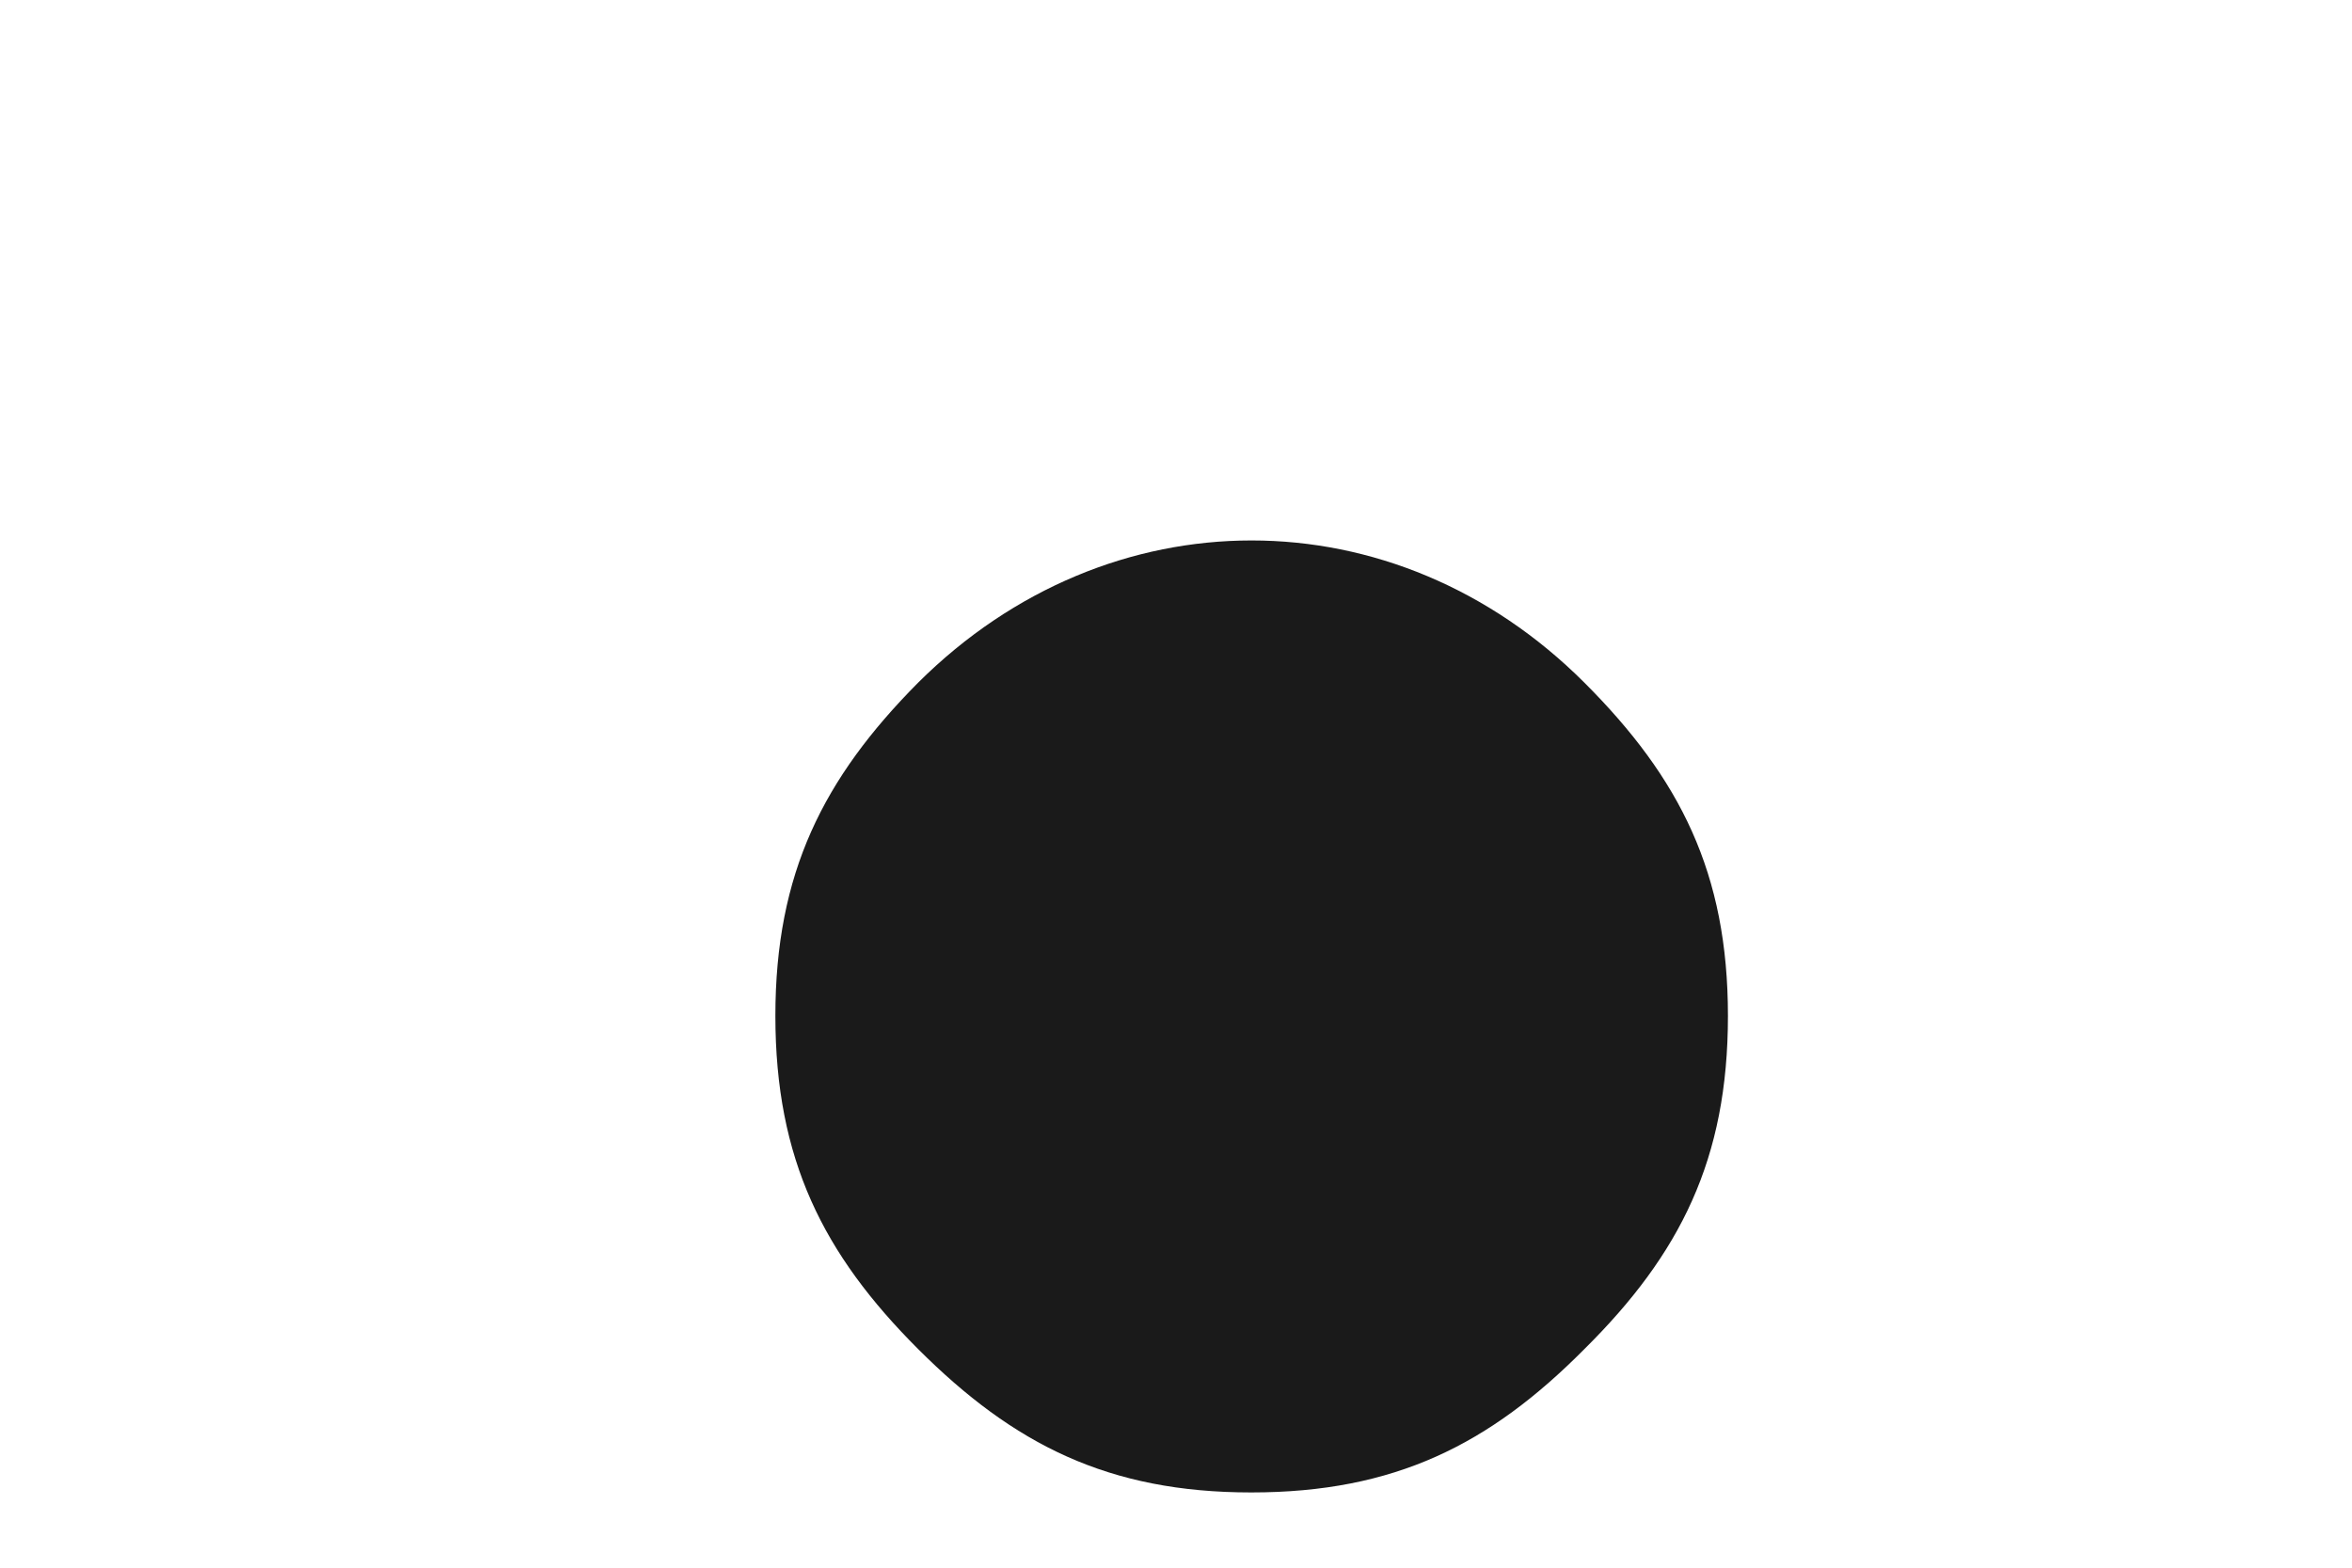
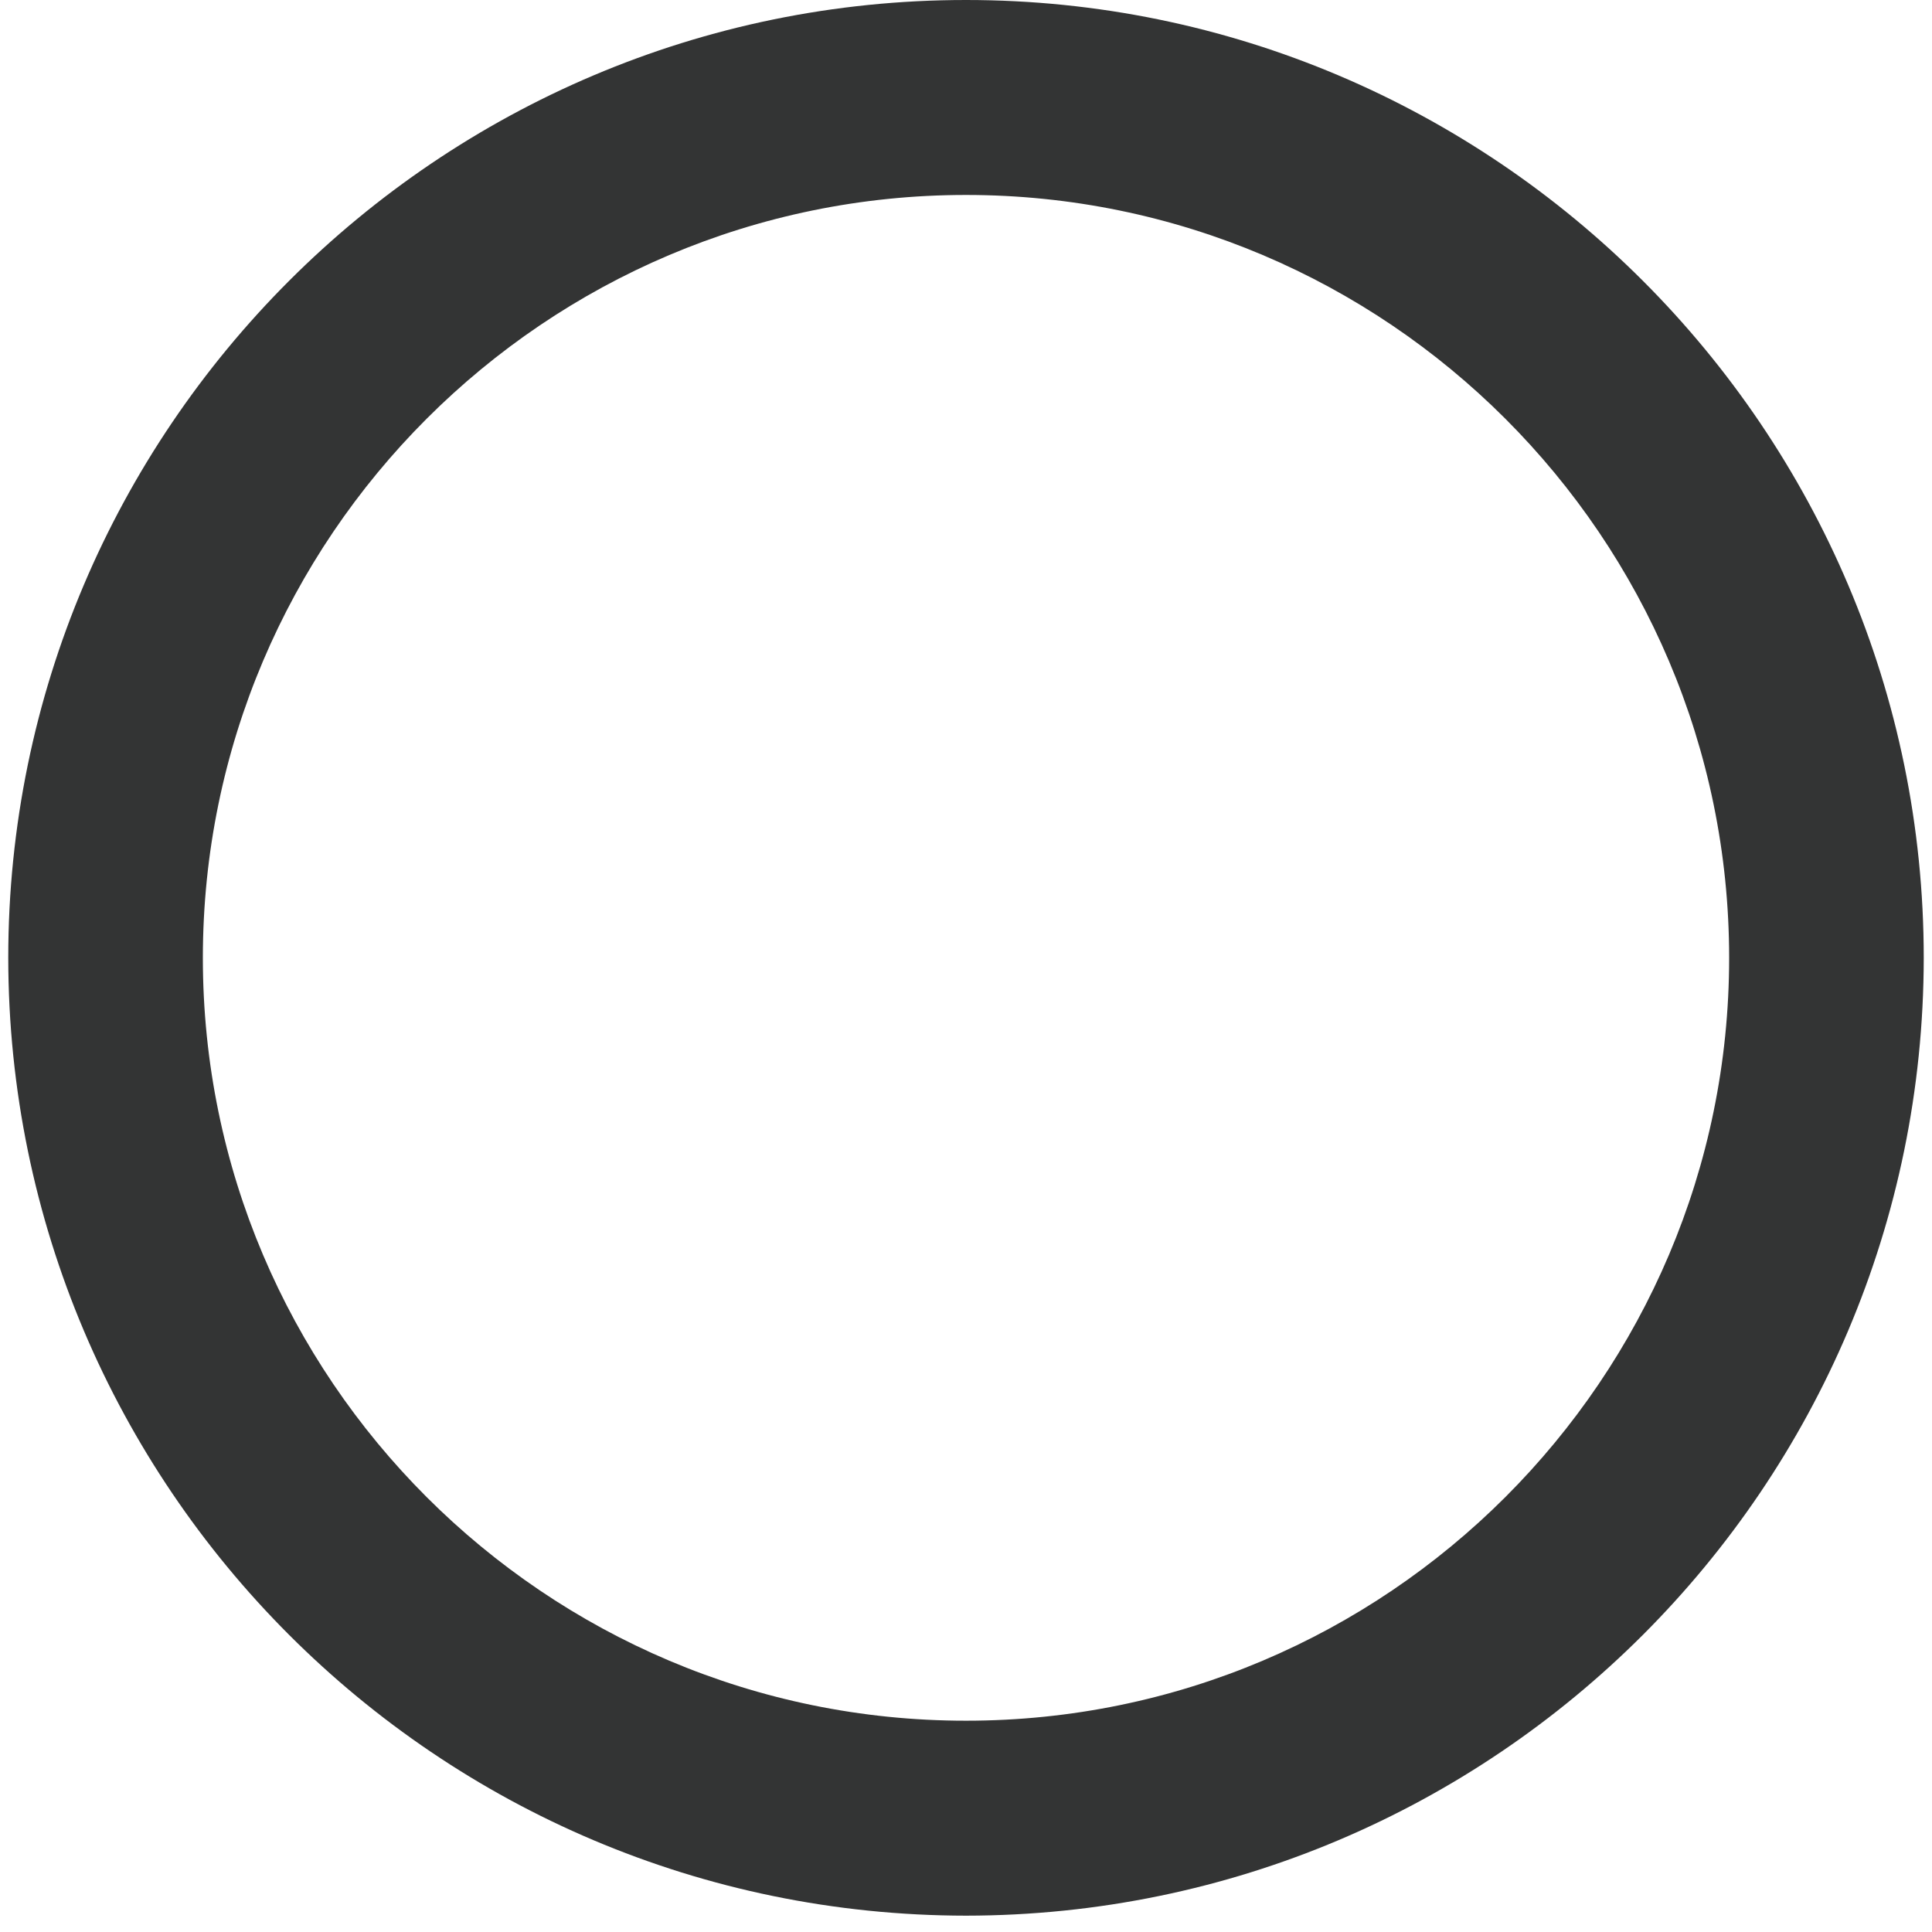
- <svg xmlns="http://www.w3.org/2000/svg" version="1.1" width="3px" height="2px">
-   <g transform="translate(-780 -1109 )">
-     <path d="M 1.171 1.721  C 1.293 1.843  1.414 1.904  1.596 1.904  C 1.779 1.904  1.9 1.843  2.021 1.721  C 2.143 1.6  2.204 1.479  2.204 1.296  C 2.204 1.114  2.143 0.993  2.021 0.871  C 1.779 0.629  1.414 0.629  1.171 0.871  C 1.05 0.993  0.989 1.114  0.989 1.296  C 0.989 1.479  1.05 1.6  1.171 1.721  Z " fill-rule="nonzero" fill="#1a1a1a" stroke="none" transform="matrix(1 0 0 1 780 1109 )" />
+ <svg xmlns="http://www.w3.org/2000/svg" version="1.1" width="11px" height="11px">
+   <g transform="translate(-586 -515 )">
+     <path d="M 9.845 5.454  C 9.845 3.059  7.895 1.11  5.5 1.11  C 3.105 1.11  1.155 3.059  1.155 5.454  C 1.155 7.85  3.105 9.797  5.5 9.797  C 7.895 9.797  9.845 7.85  9.845 5.454  Z M 10.953 5.454  C 10.95 8.464  8.51 10.904  5.5 10.907  C 2.49 10.904  0.05 8.464  0.047 5.454  C 0.047 2.446  2.493 0  5.5 0  C 8.507 0  10.953 2.446  10.953 5.454  Z " fill-rule="nonzero" fill="#333434" stroke="none" transform="matrix(1 0 0 1 586 515 )" />
  </g>
</svg>
